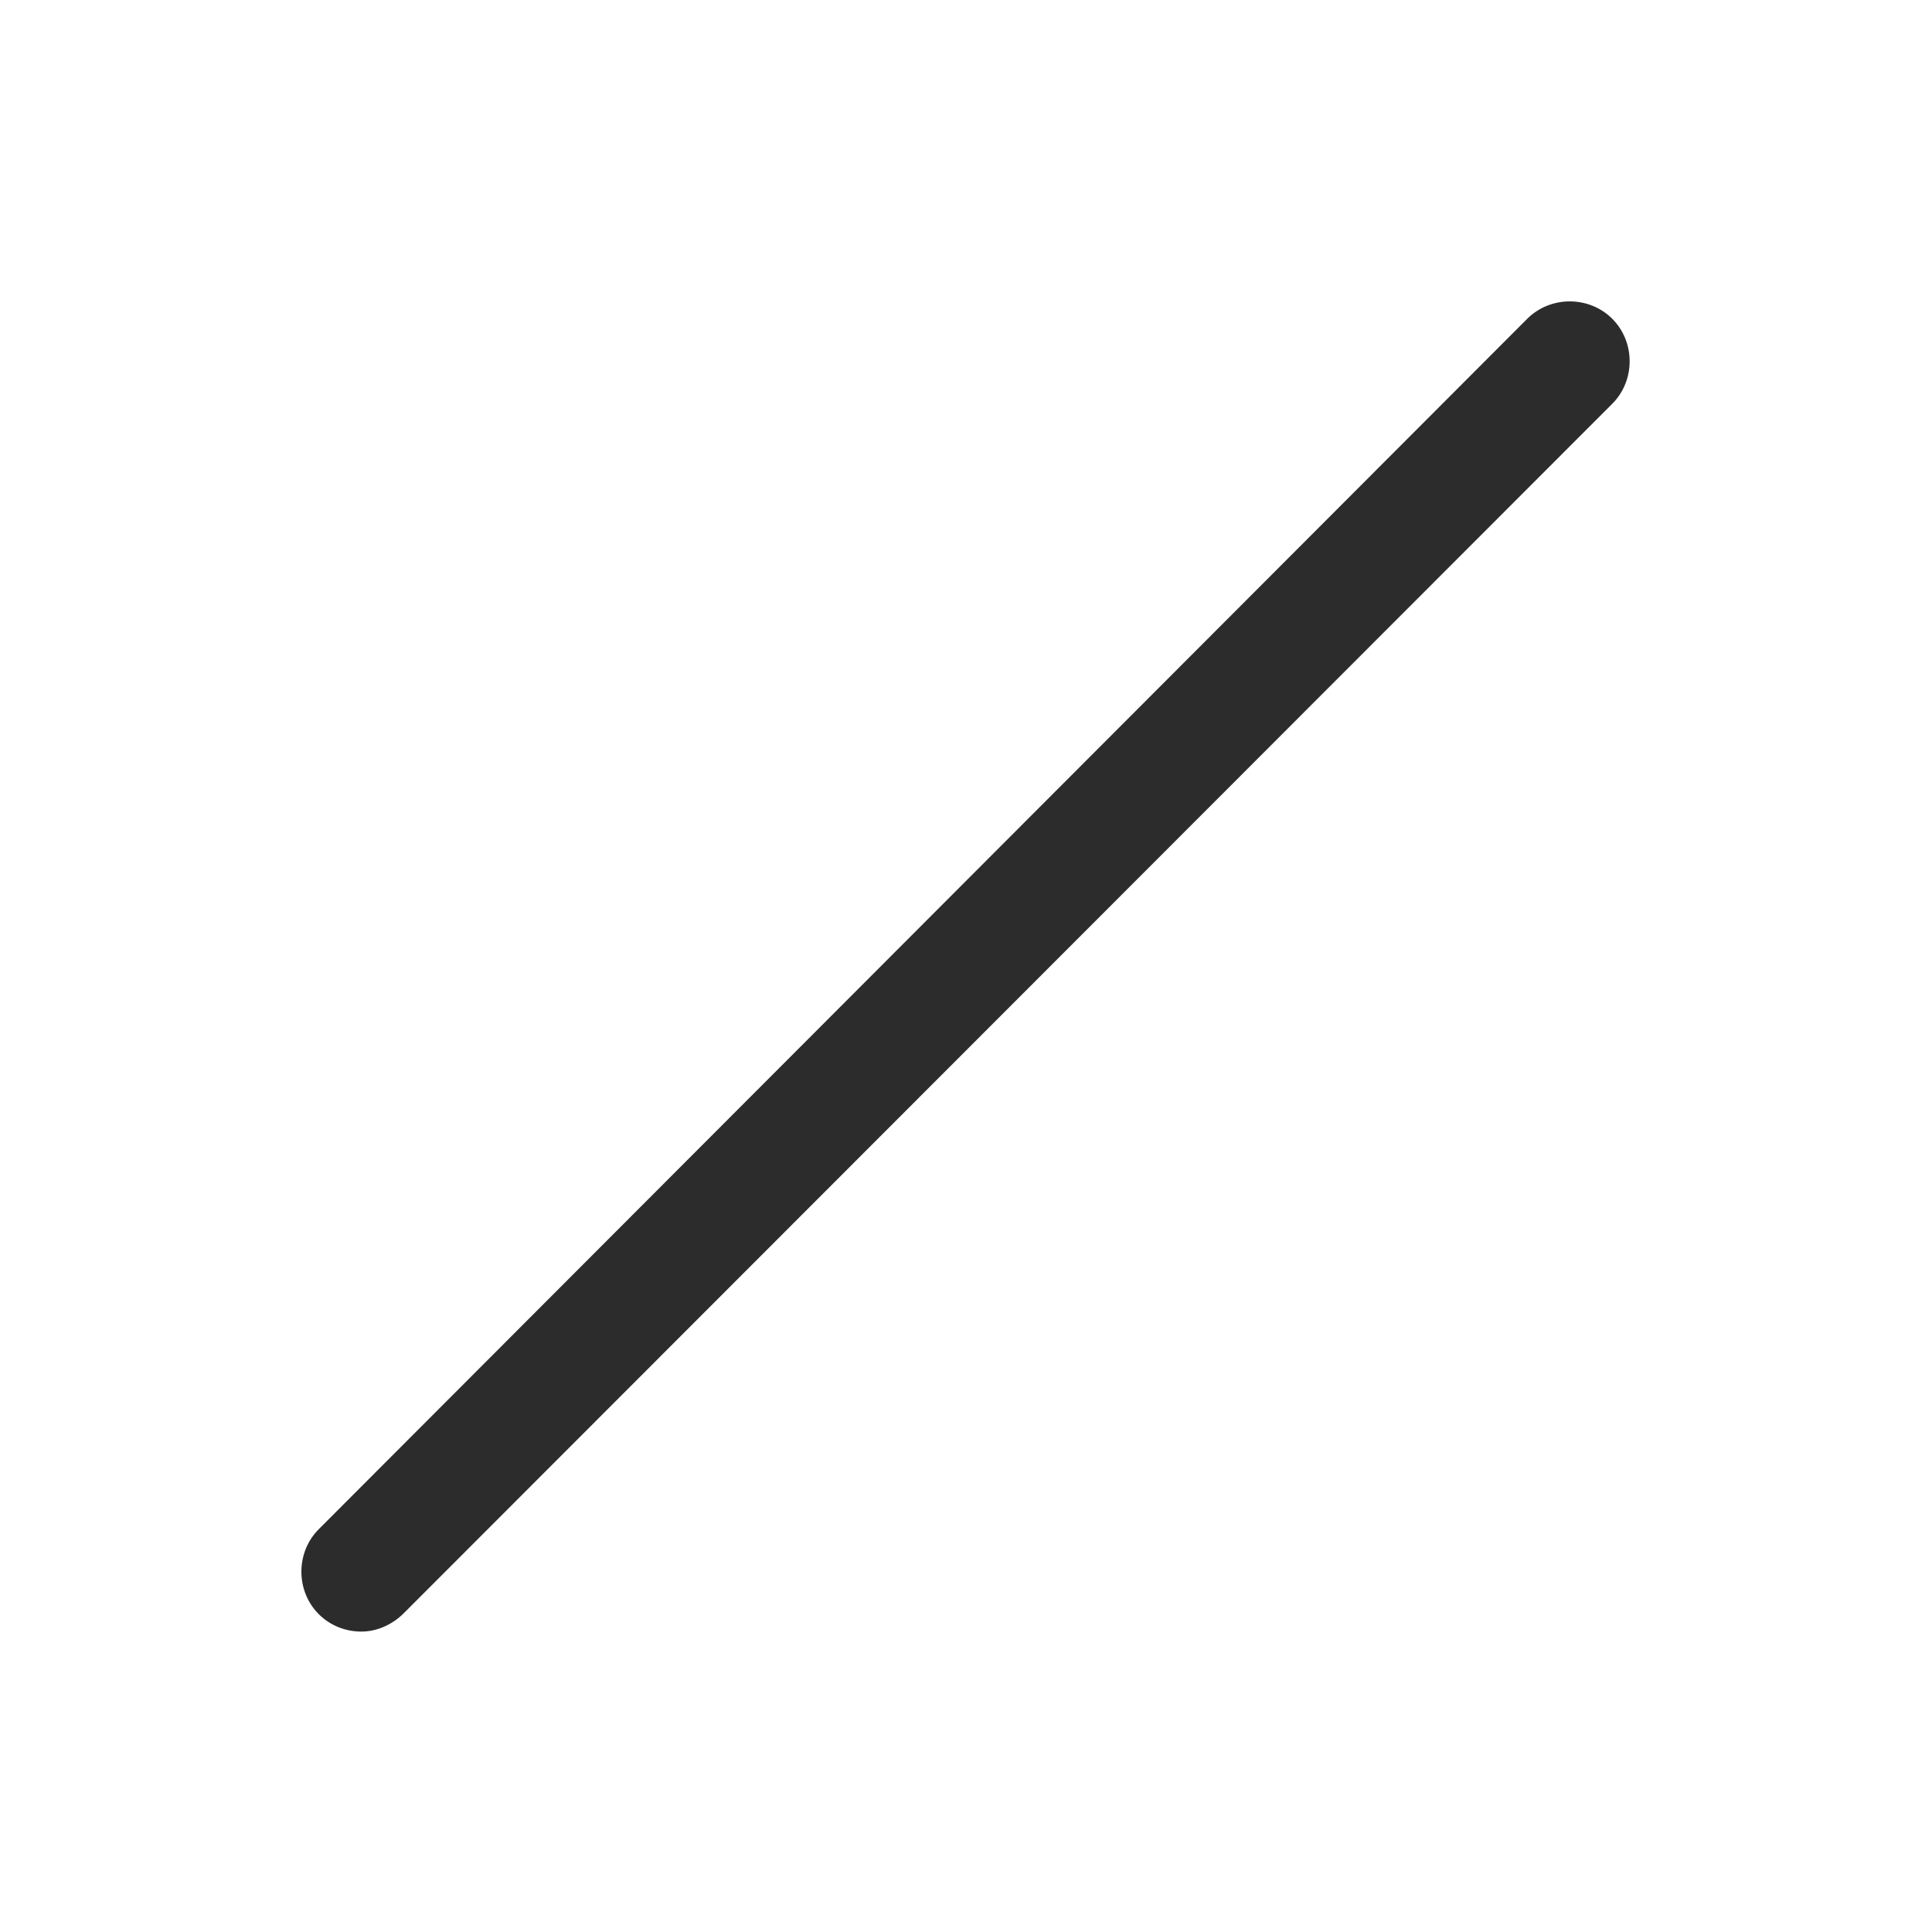
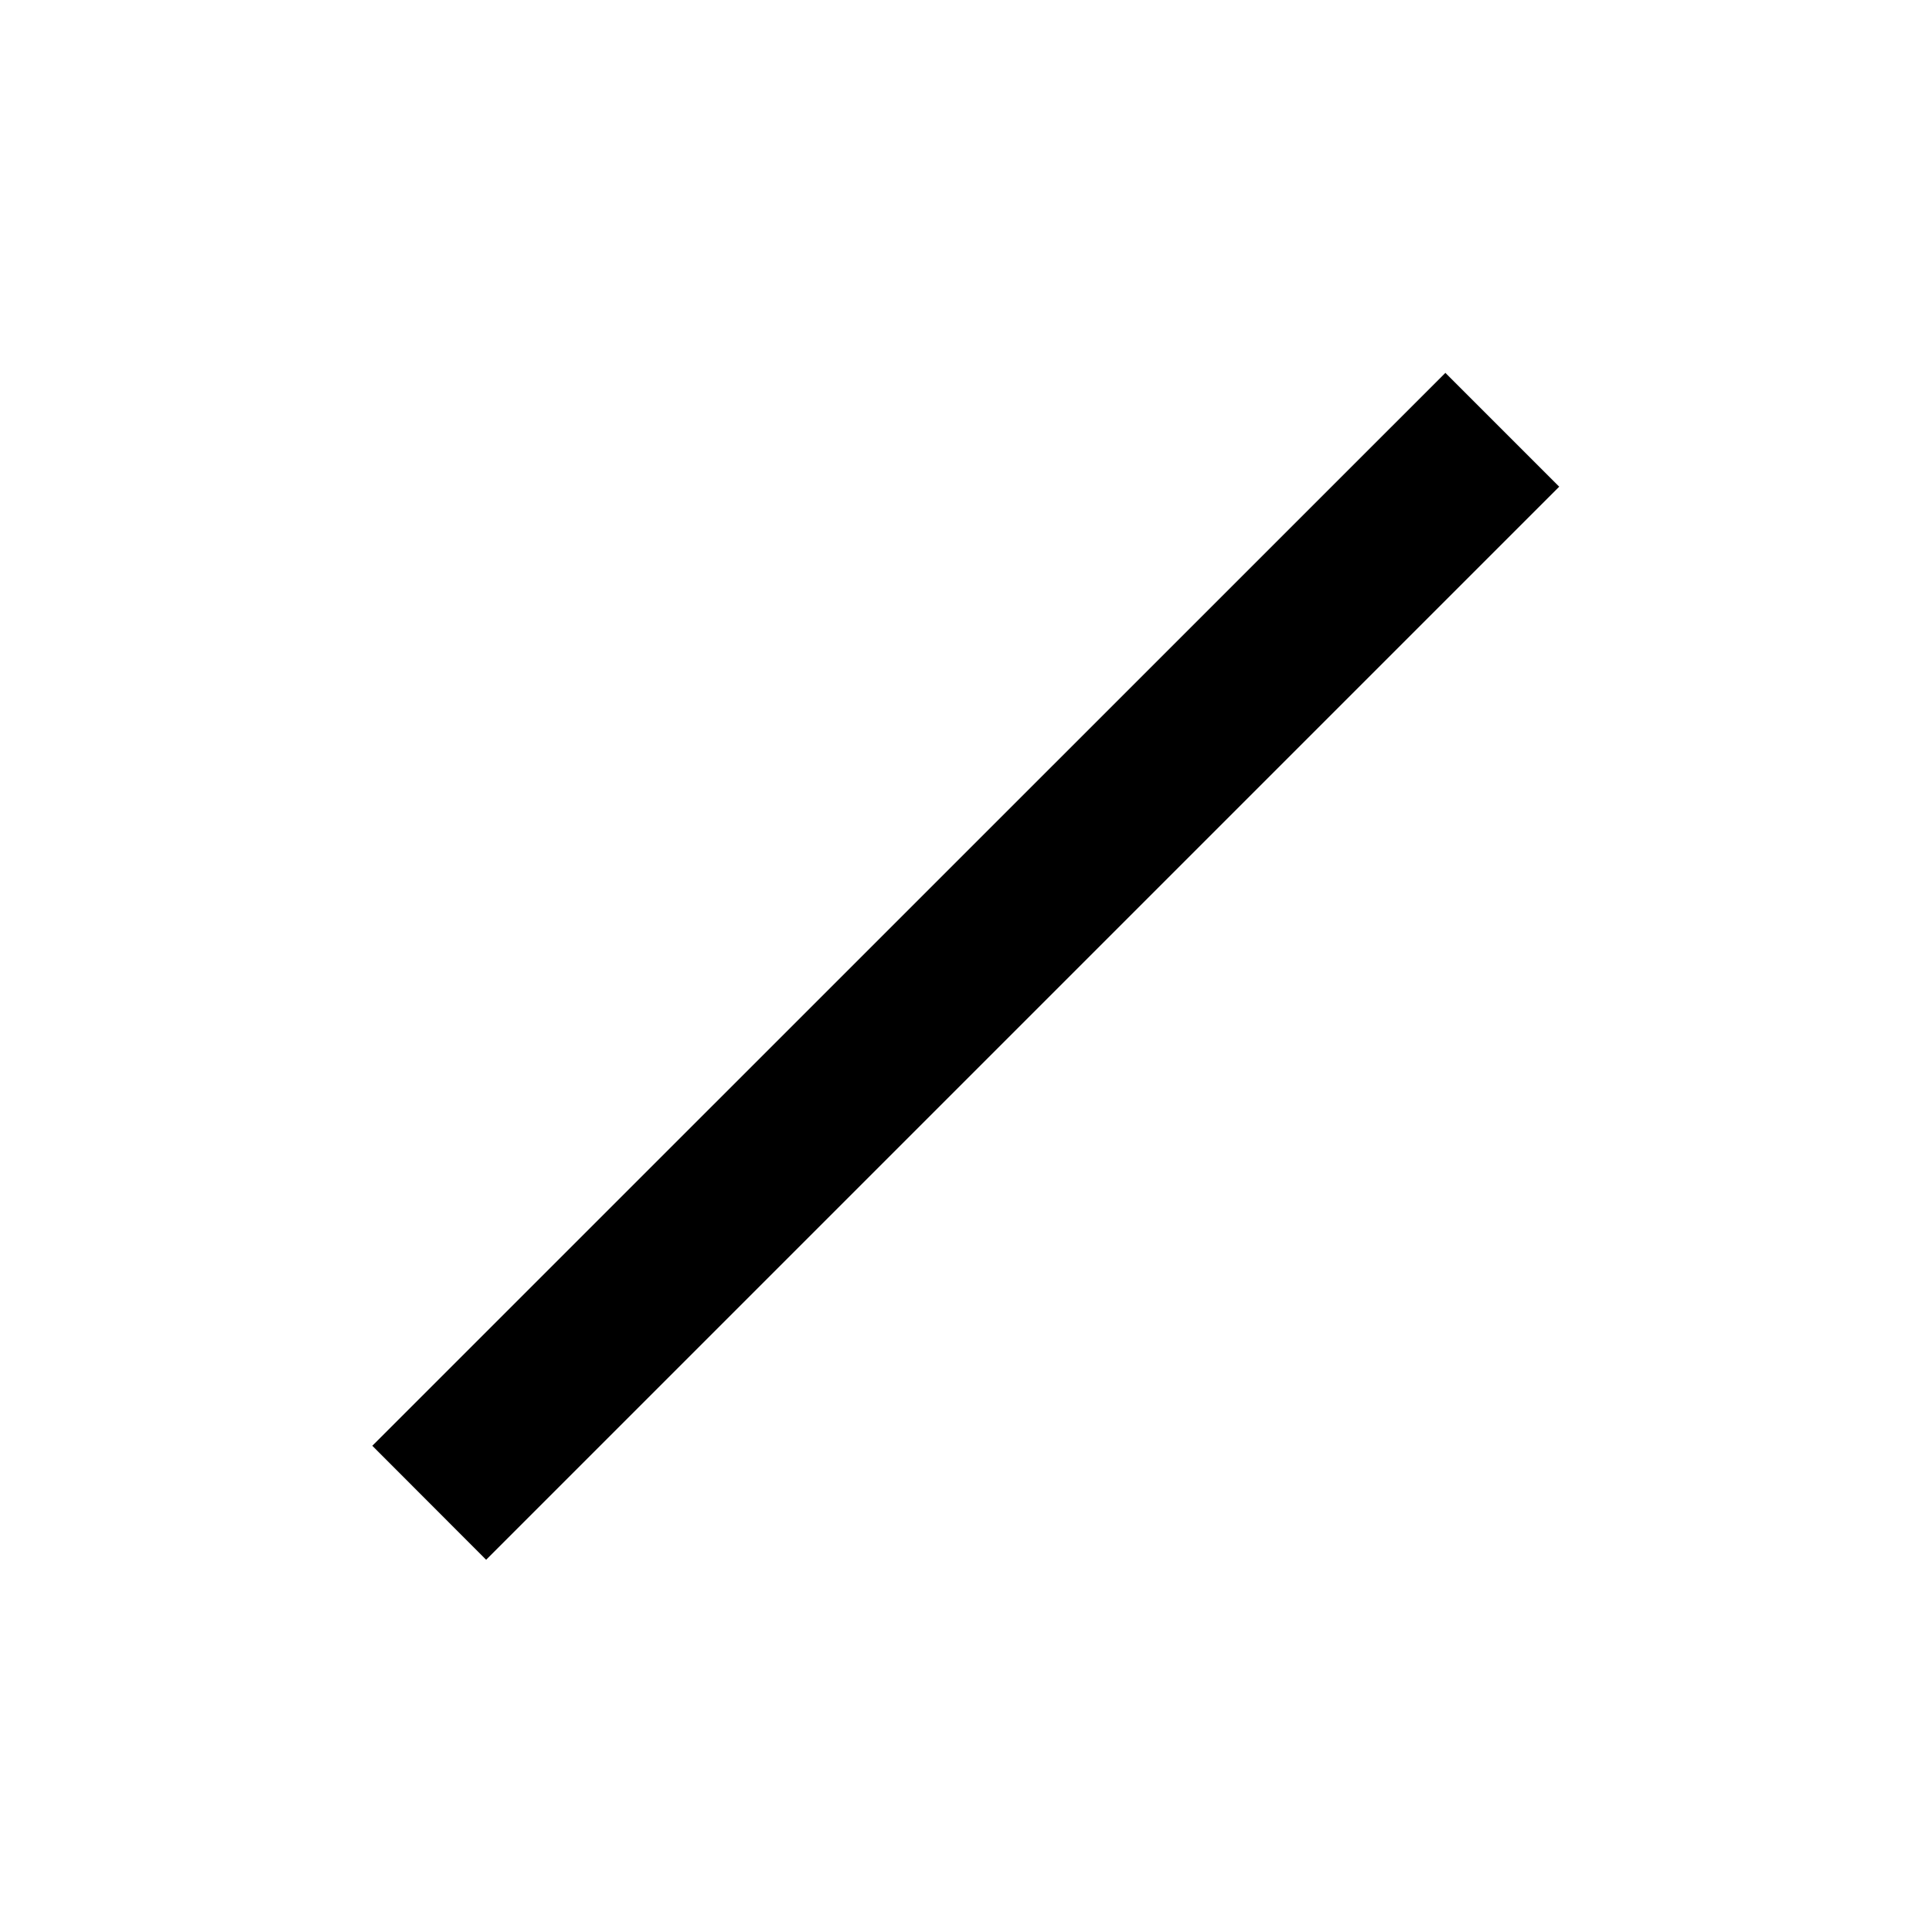
- <svg xmlns="http://www.w3.org/2000/svg" t="1645693867430" class="icon" viewBox="0 0 1024 1024" version="1.1" p-id="1841" width="200" height="200">
-   <path d="M191.488 864.768c-8.192 0-16.384-3.072-22.528-9.216-12.288-12.288-12.288-32.768 0-45.056L809.472 168.96c12.288-12.288 32.768-12.288 45.056 0s12.288 32.768 0 45.056L214.016 855.04c-6.144 6.144-14.336 9.728-22.528 9.728z" fill="#2c2c2c" p-id="1842" />
+ <svg xmlns="http://www.w3.org/2000/svg" t="1665558817504" class="icon" viewBox="0 0 1024 1024" version="1.1" p-id="1308" width="200" height="200">
+   <path d="M197.333 766.293l568.747-568.661 60.331 60.331-568.747 568.747z" p-id="1309" />
</svg>
